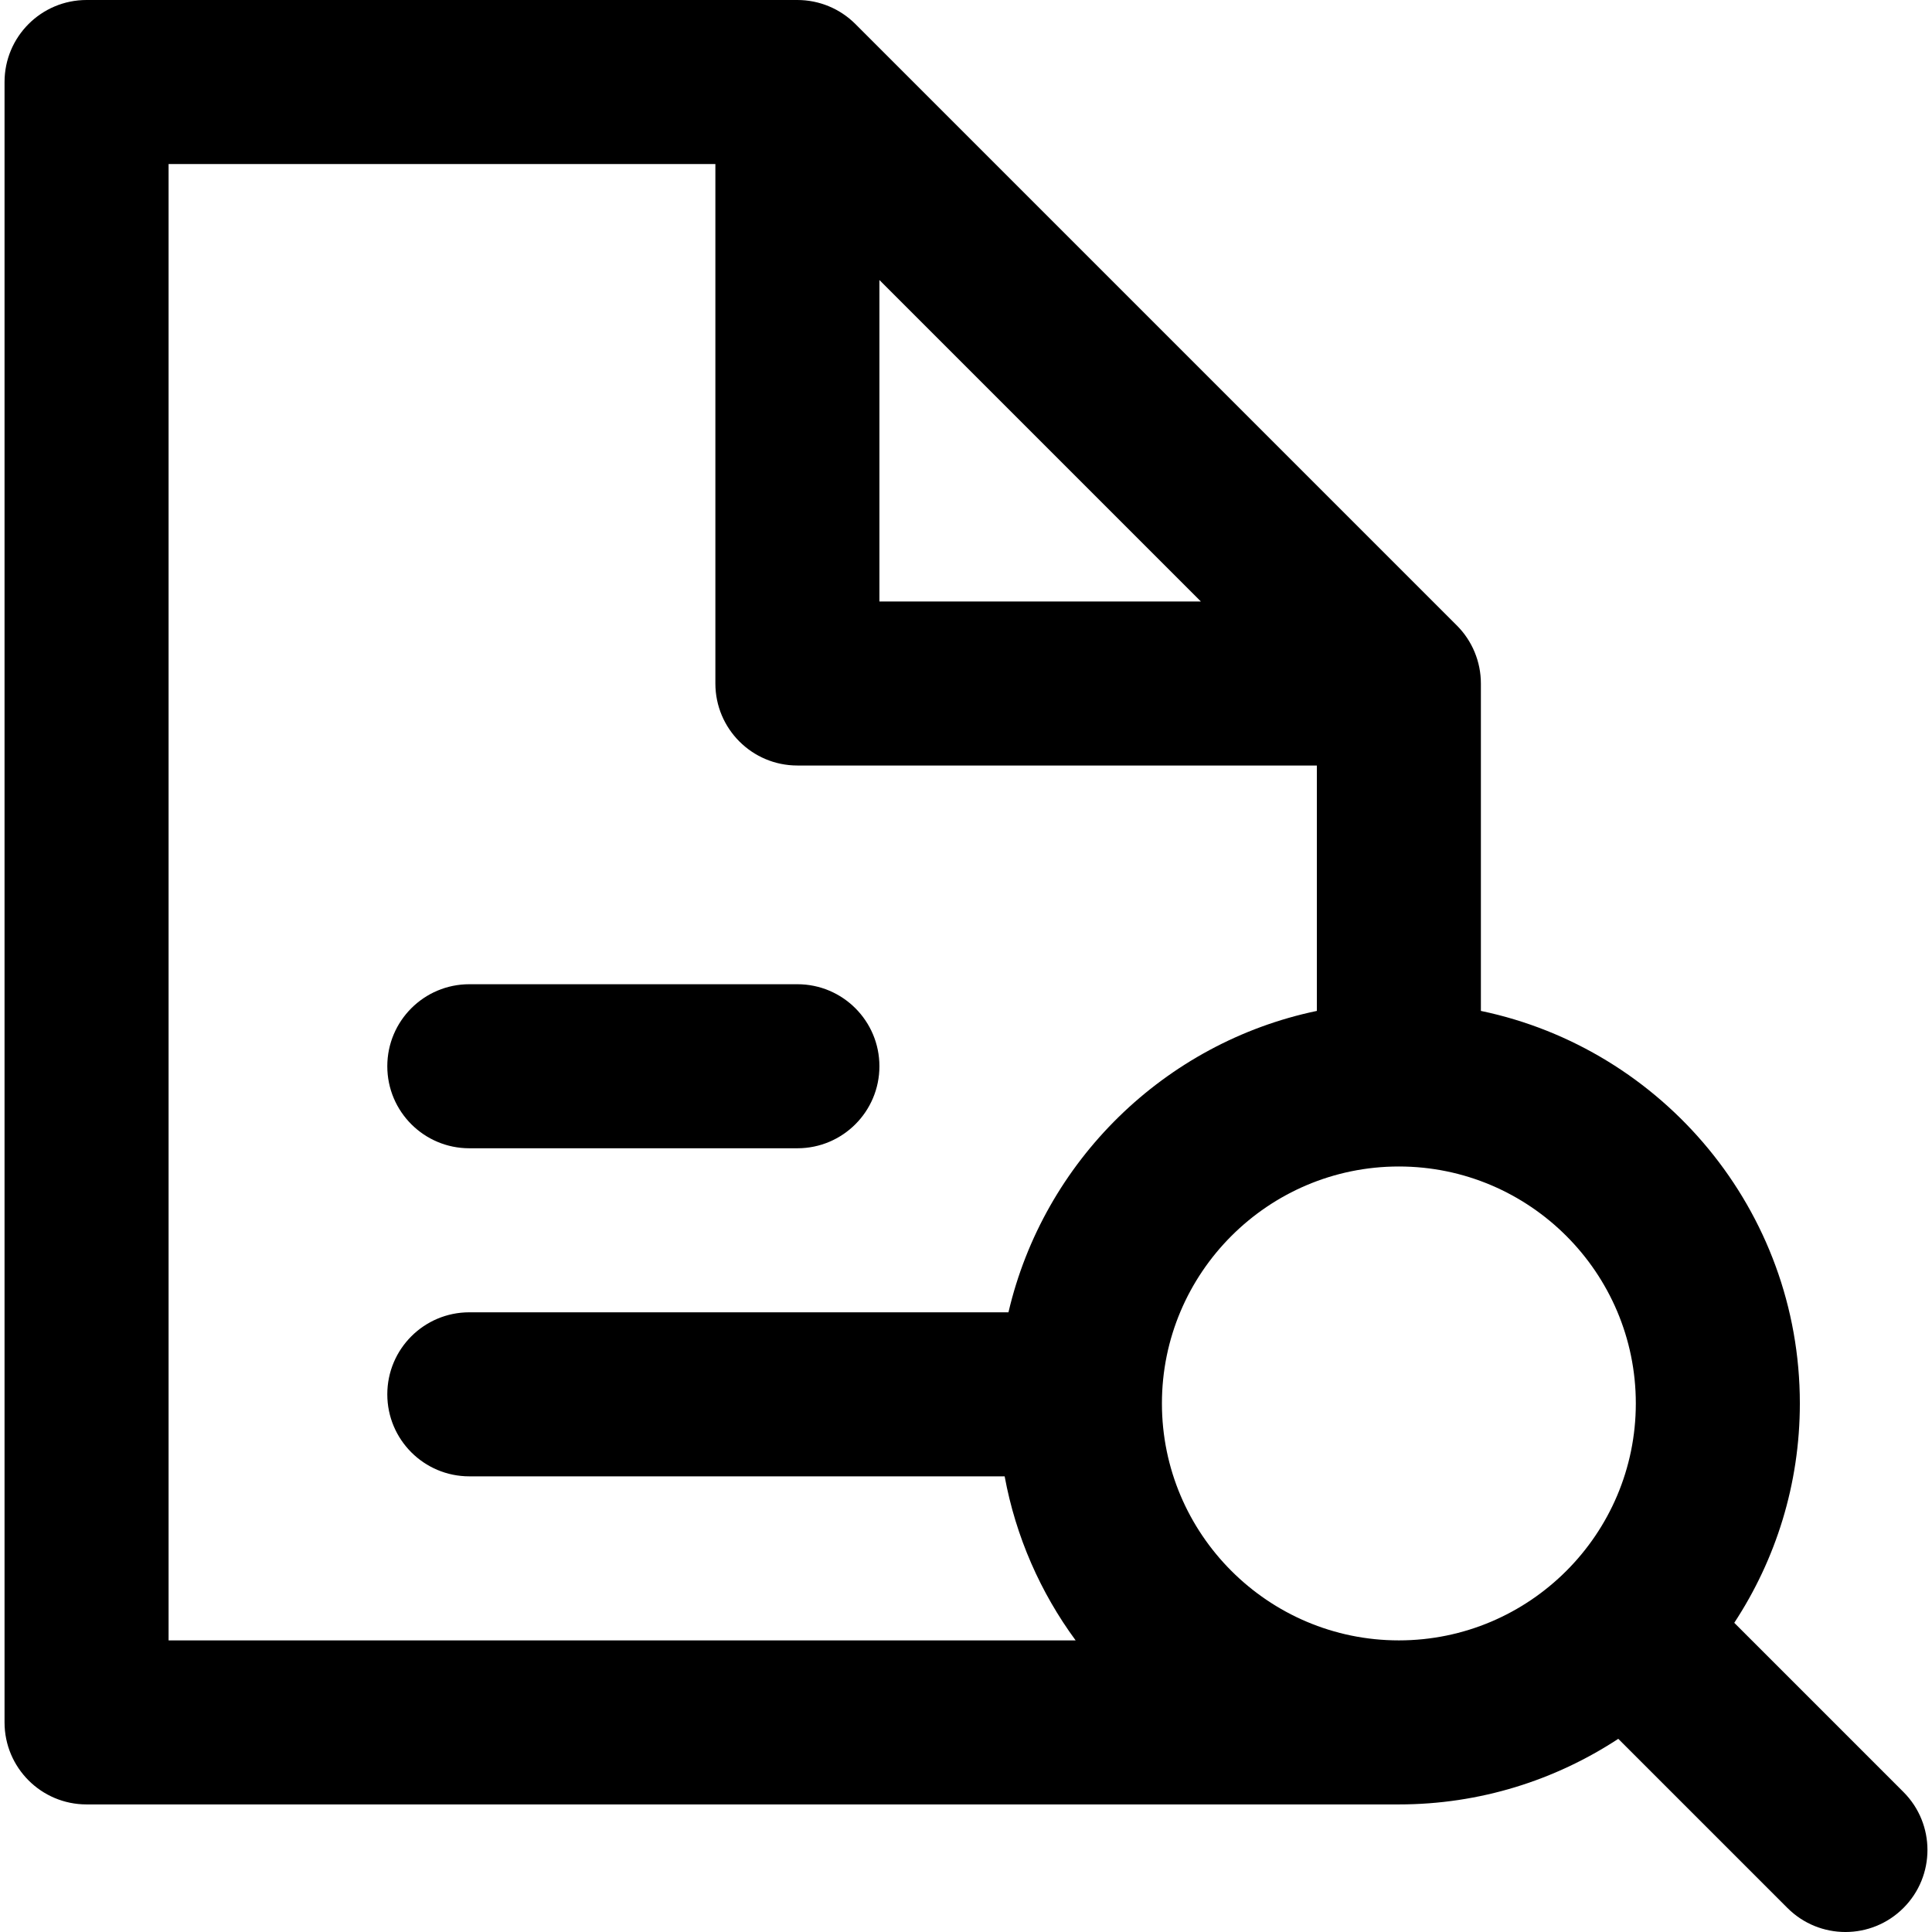
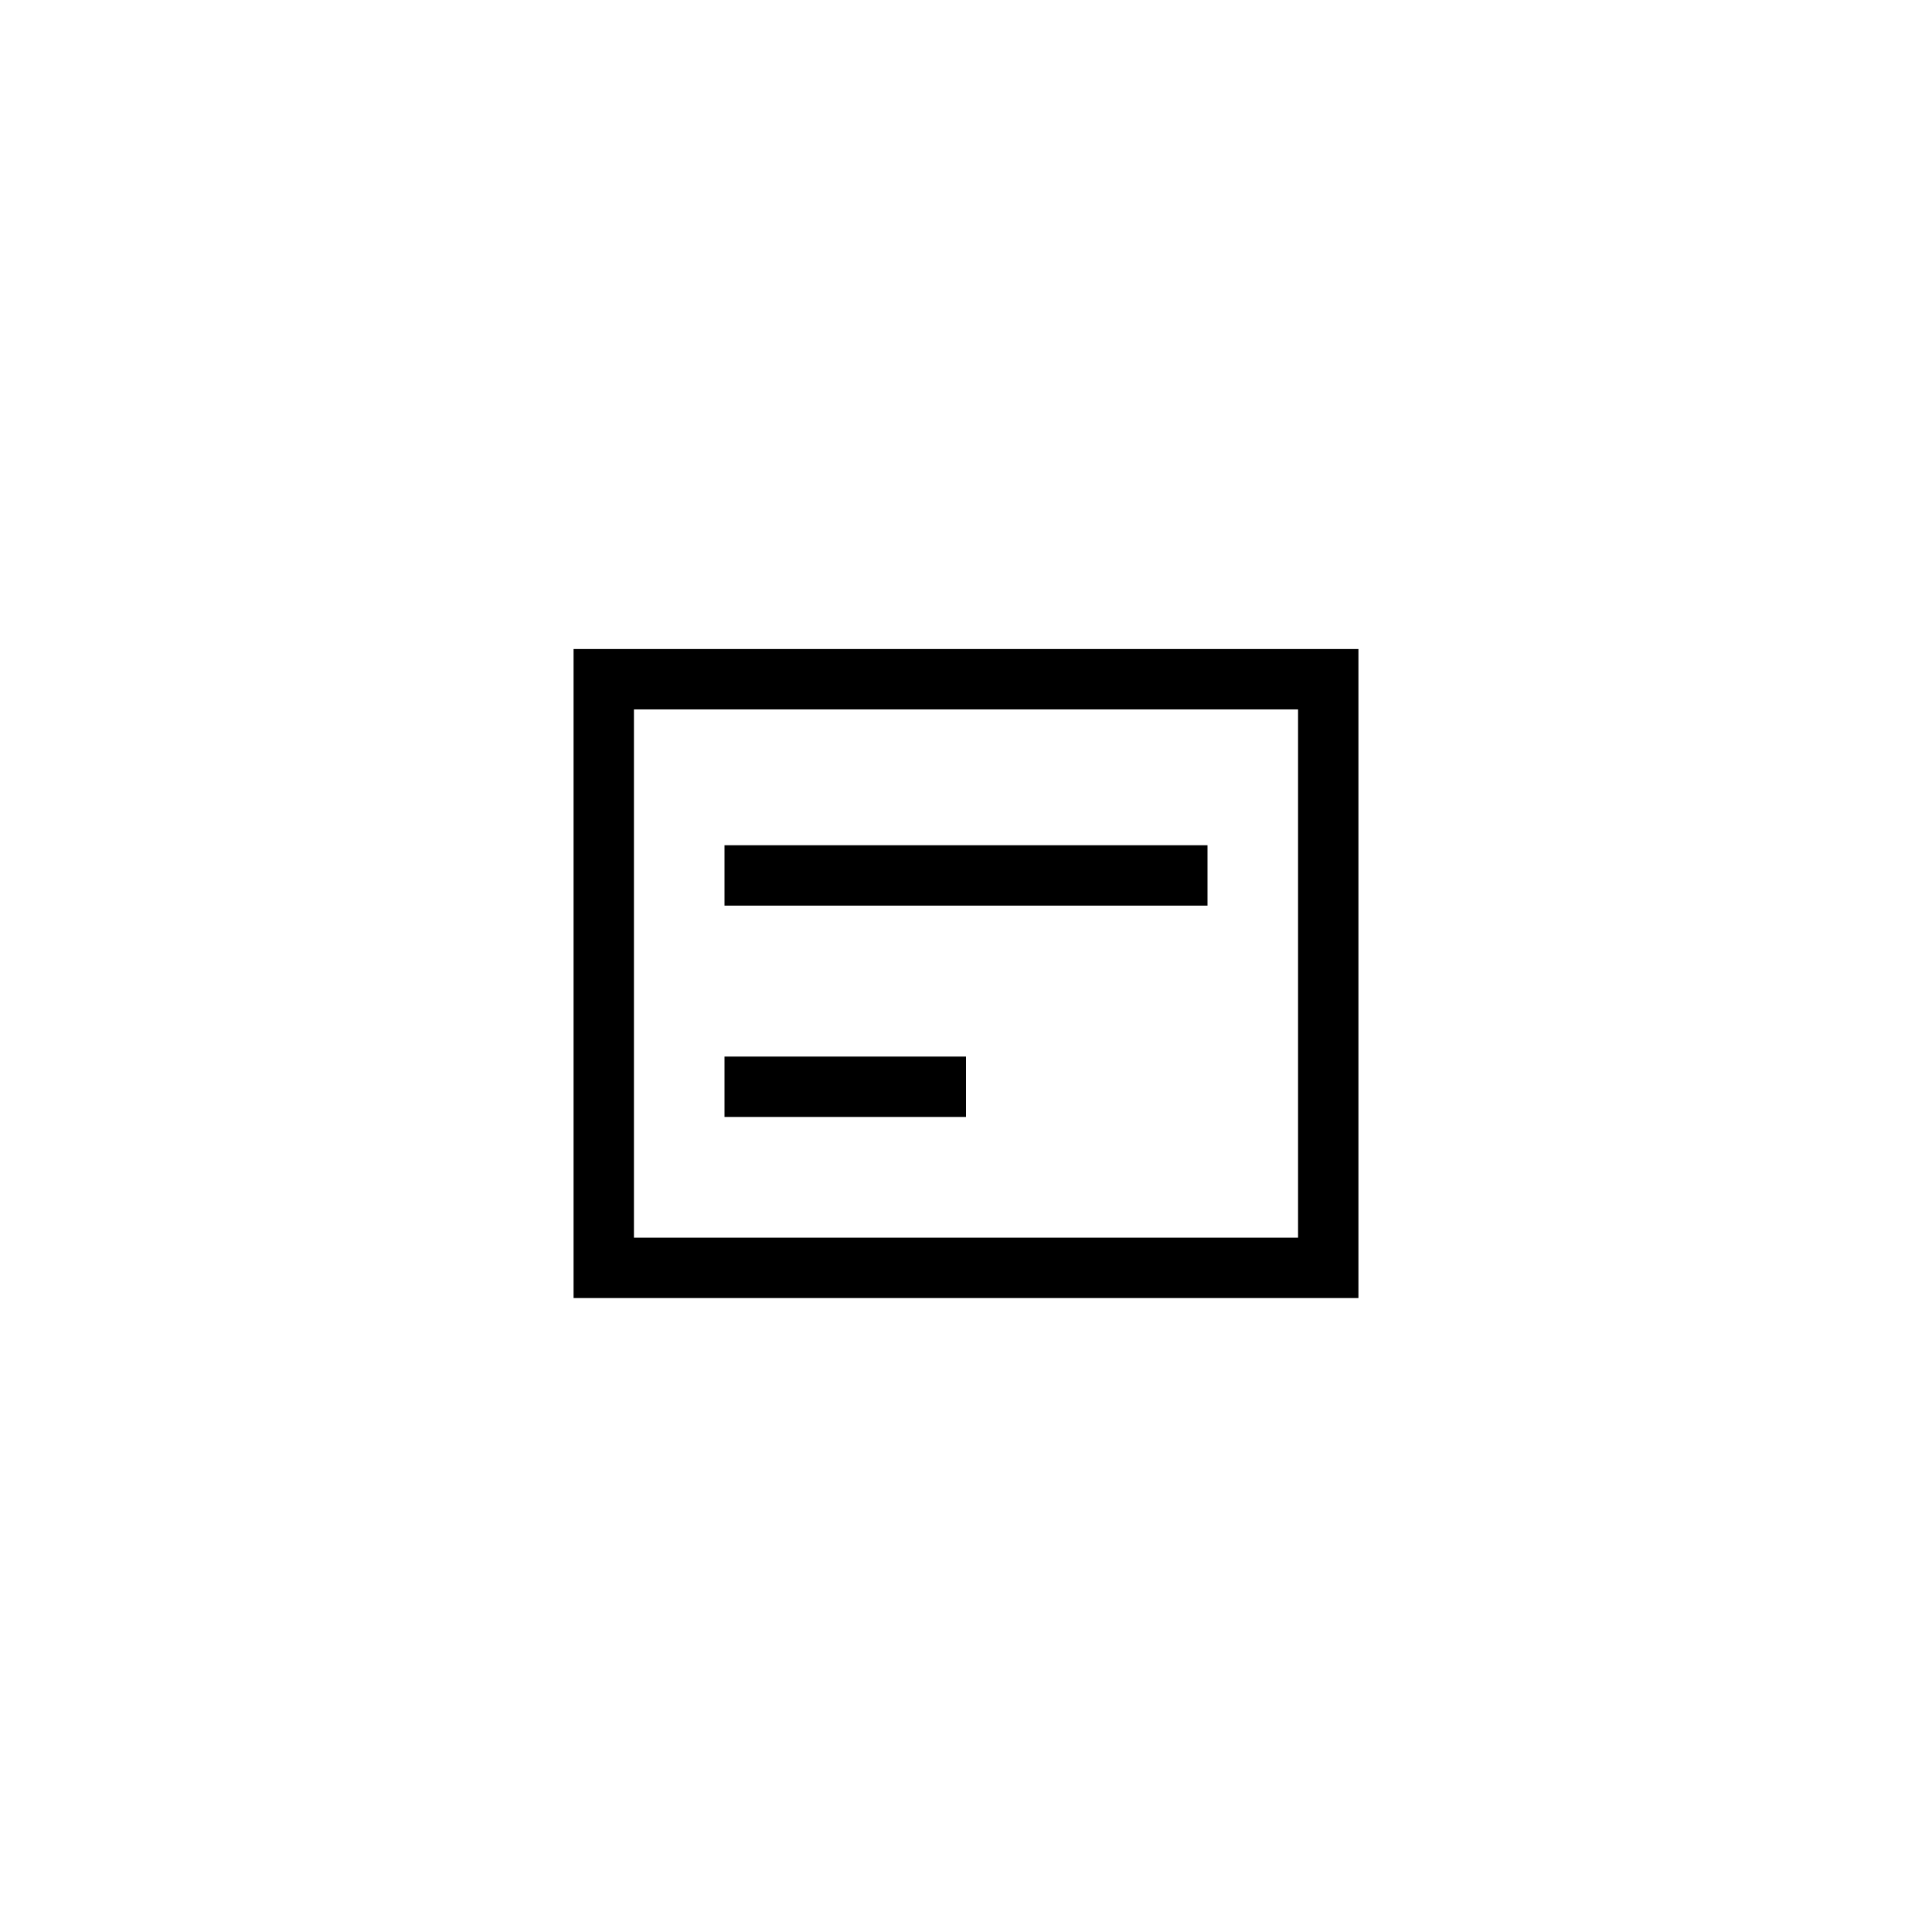
- <svg xmlns="http://www.w3.org/2000/svg" fill="#000000" height="800px" width="800px" version="1.1" id="Capa_1" viewBox="0 0 353.332 353.332" xml:space="preserve">
-   <g>
-     <path d="M85.831,210h60c8.284,0,15-6.717,15-15c0-8.284-6.716-15-15-15h-60c-8.284,0-15,6.716-15,15   C70.831,203.283,77.547,210,85.831,210z" />
-     <path d="M348.107,327.725l-30.938-30.938c7.573-11.537,11.995-25.319,11.995-40.121c0-35.297-25.068-64.844-58.334-71.786V125   c0-3.979-1.58-7.794-4.393-10.607l-110-110C153.625,1.58,149.809,0,145.831,0h-130c-8.284,0-15,6.715-15,15v300   c0,8.283,6.716,15,15,15h240c14.805,0,28.588-4.424,40.127-11.998l30.937,30.936c2.929,2.93,6.768,4.395,10.606,4.395   c3.839,0,7.678-1.465,10.606-4.395C353.966,343.08,353.966,333.583,348.107,327.725z M299.165,256.666   c0,23.895-19.439,43.334-43.334,43.334c-23.895,0-43.334-19.44-43.334-43.334s19.439-43.334,43.334-43.334   C279.725,213.332,299.165,232.771,299.165,256.666z M160.831,51.213L219.618,110h-58.787V51.213z M30.831,30h100v95   c0,8.284,6.716,15,15,15h95v44.88c-27.862,5.814-49.953,27.493-56.4,55.12h-98.6c-8.284,0-15,6.715-15,15c0,8.283,6.716,15,15,15   h97.903c2.042,11.064,6.564,21.266,12.983,30H30.831V30z" />
-   </g>
+ <svg xmlns="http://www.w3.org/2000/svg" width="512" height="512" viewBox="0 0 512 512" style="color:currentColor" class="h-full w-full">
+   <rect width="512" height="512" x="0" y="0" rx="30" fill="transparent" stroke="transparent" stroke-width="0" stroke-opacity="100%" paint-order="stroke" />
+   <svg width="256px" height="256px" viewBox="0 0 512 512" fill="currentColor" x="128" y="128" role="img" style="display:inline-block;vertical-align:middle">
+     <g fill="currentColor">
+       <path fill="currentColor" d="M128 192h256v32H128zm0 112h128v32H128z" />
+       <path fill="currentColor" d="M48 432h416V88H48Zm32-312h352v280H80Z" />
+     </g>
+   </svg>
</svg>
